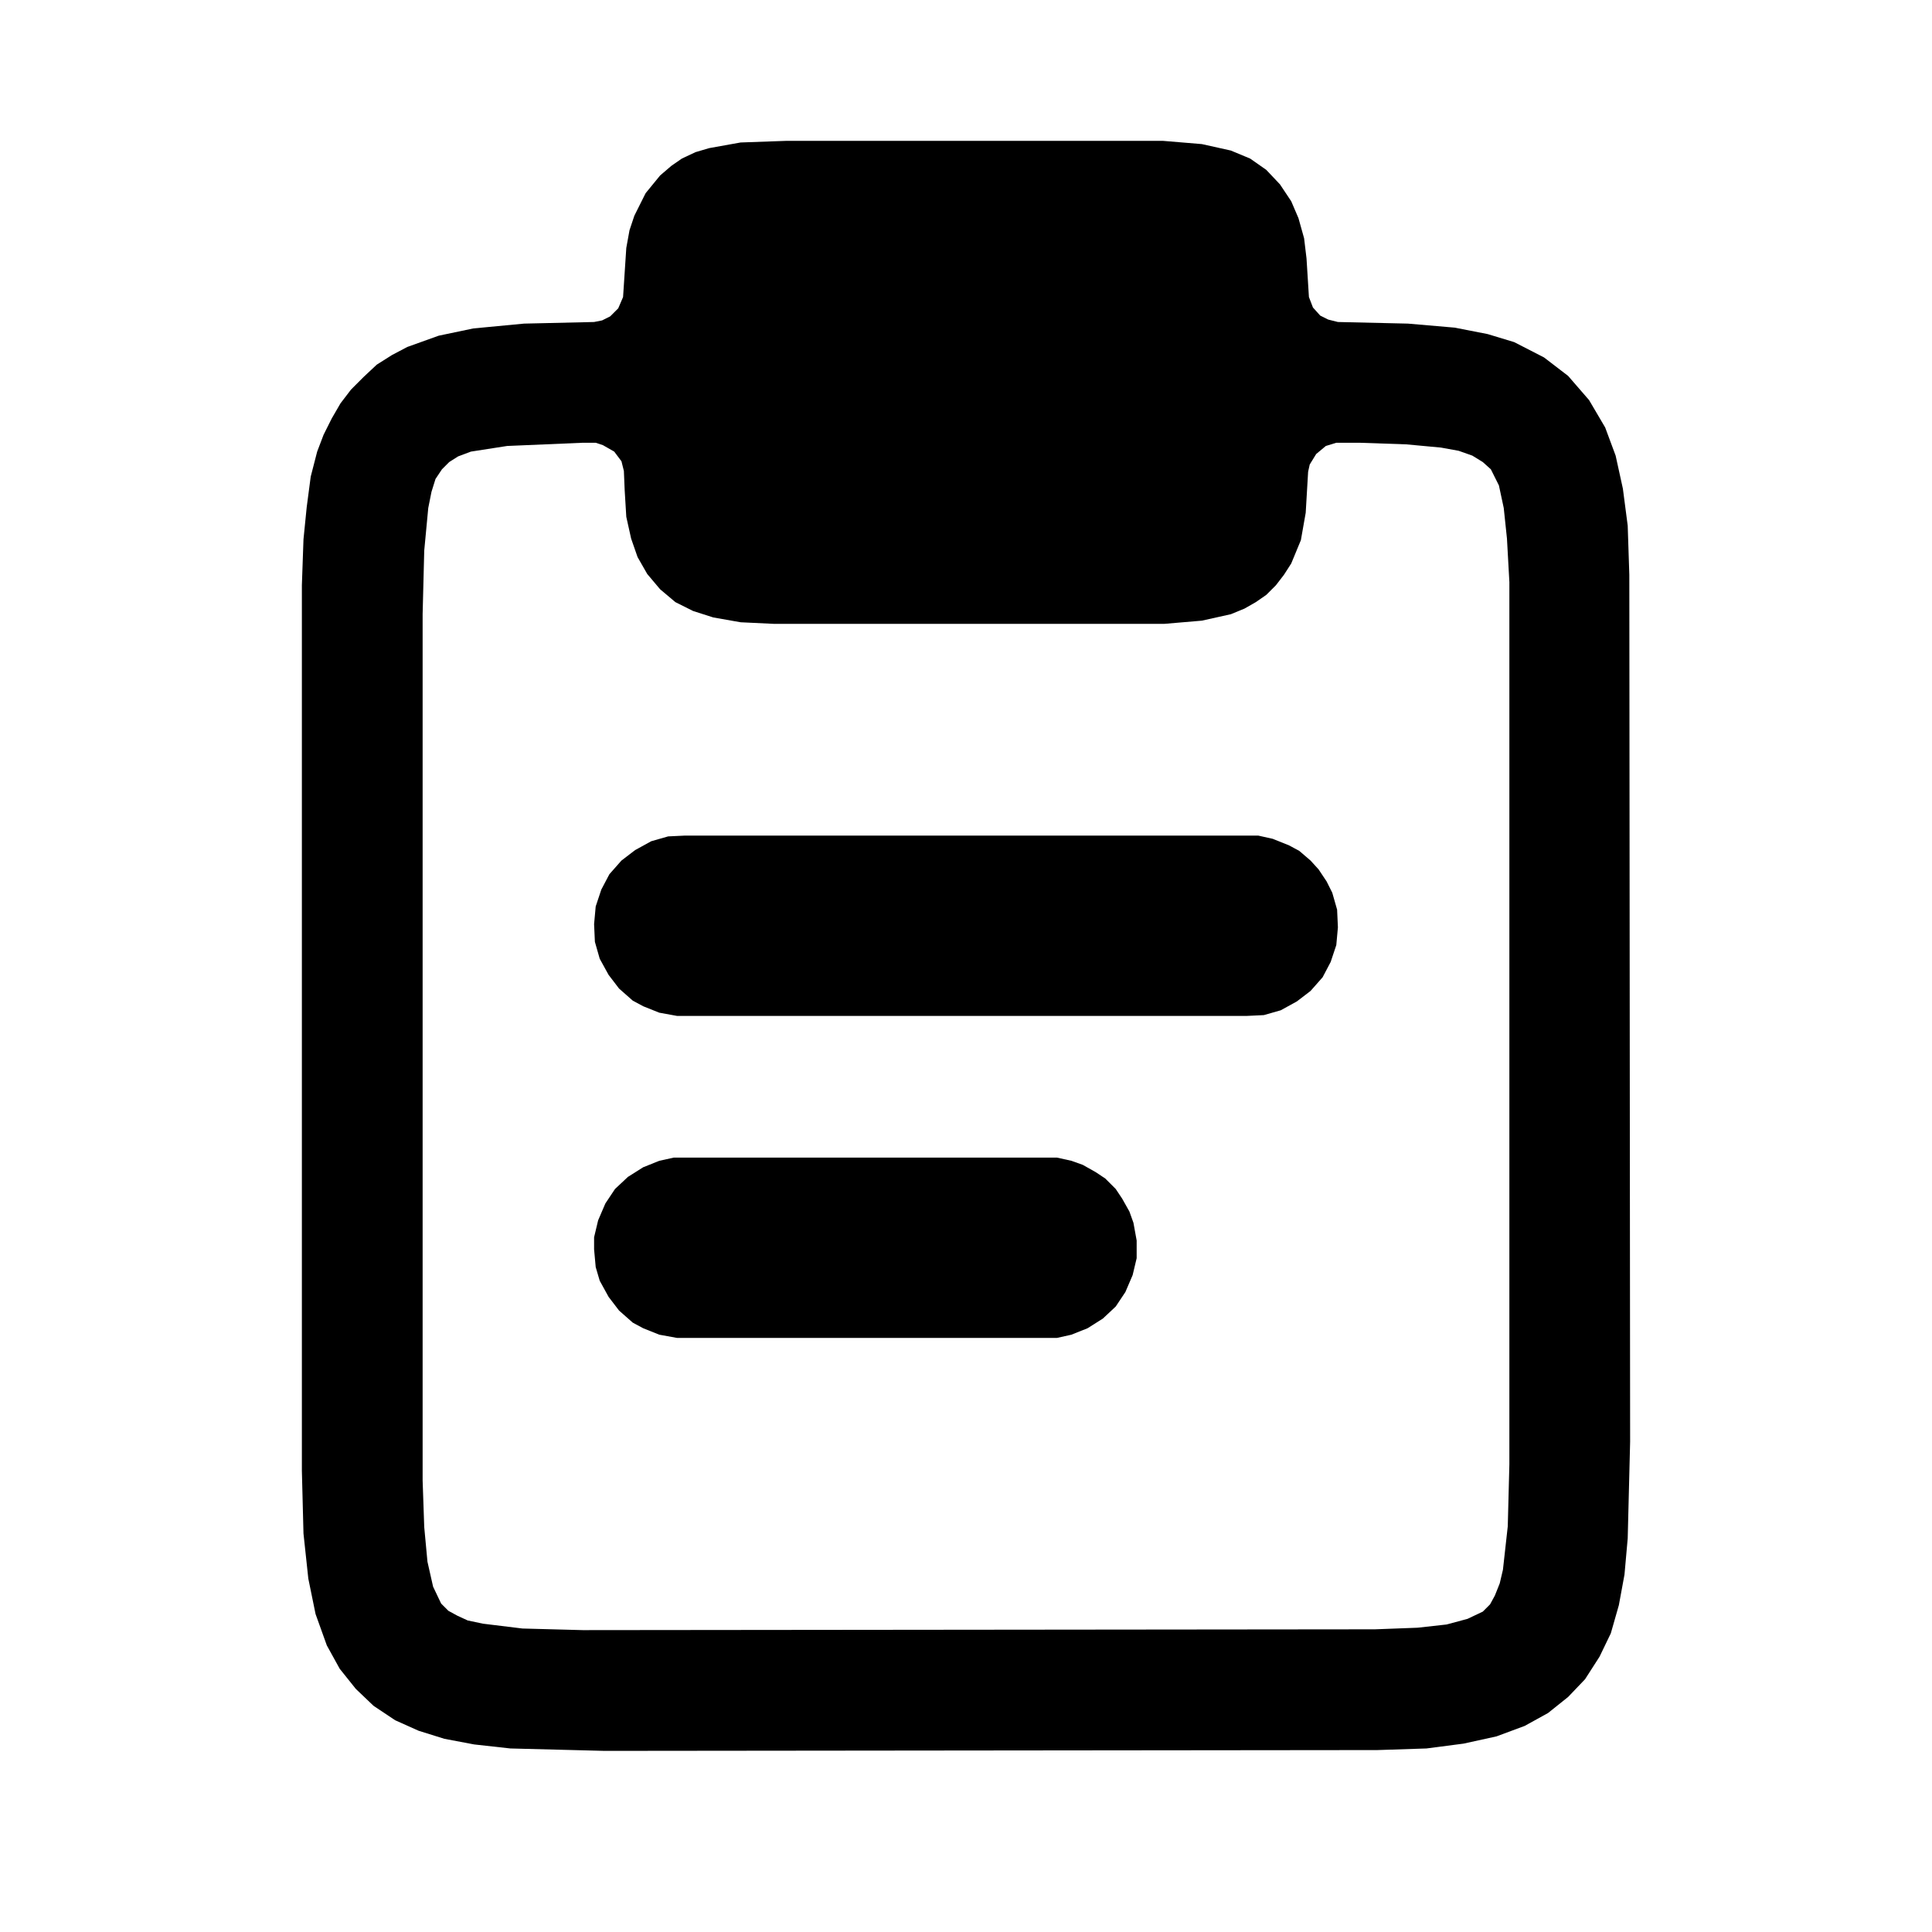
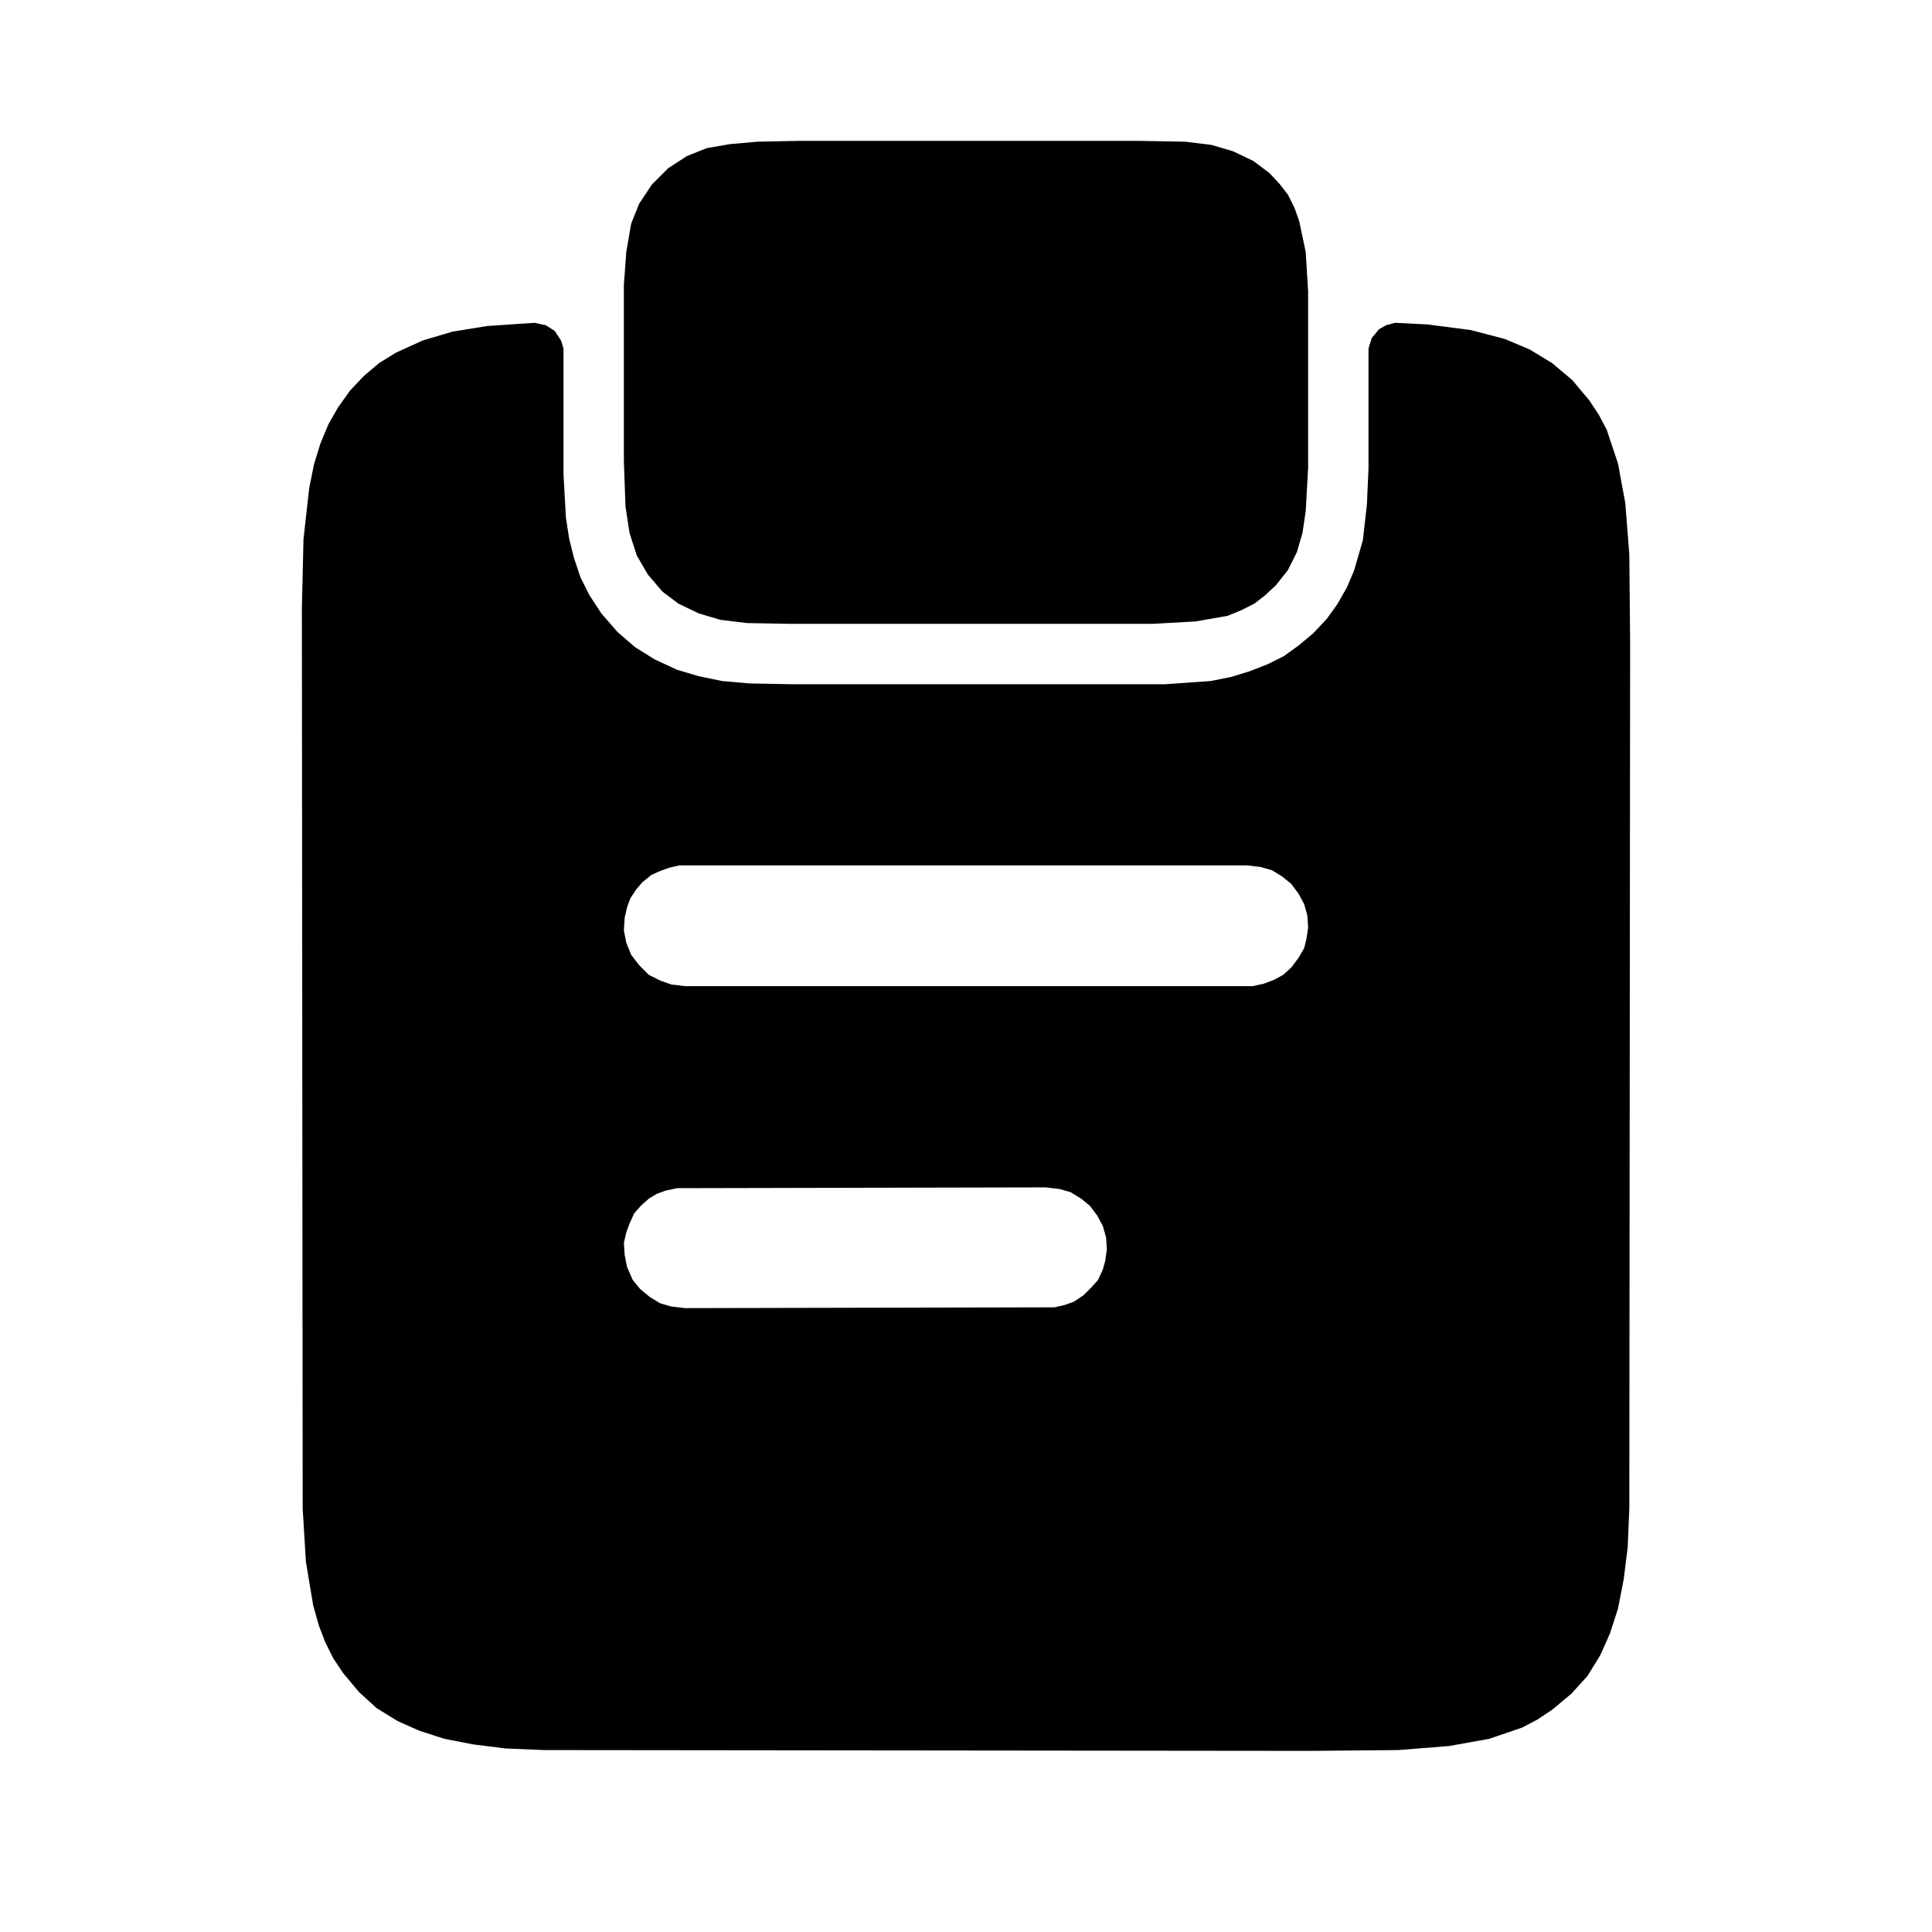
<svg xmlns="http://www.w3.org/2000/svg" viewBox="0 0 24 24" fill="currentColor">
-   <path fill-rule="evenodd" d="M9.76 1.75L9.2 1.77L8.81 1.84L8.64 1.89L8.47 1.97L8.34 2.06L8.2 2.18L8.02 2.4L7.88 2.68L7.82 2.86L7.78 3.08L7.74 3.69L7.68 3.83L7.58 3.93L7.48 3.98L7.38 4L6.51 4.02L5.88 4.08L5.45 4.17L5.06 4.31L4.87 4.41L4.68 4.53L4.52 4.68L4.36 4.84L4.23 5.01L4.12 5.2L4.02 5.4L3.94 5.61L3.86 5.92L3.81 6.3L3.77 6.7L3.75 7.27L3.75 18.27L3.77 19.05L3.83 19.61L3.92 20.05L4.06 20.44L4.22 20.73L4.42 20.98L4.64 21.19L4.91 21.37L5.2 21.5L5.52 21.6L5.89 21.67L6.34 21.72L7.51 21.75L17.11 21.74L17.72 21.72L18.18 21.66L18.59 21.57L18.94 21.44L19.23 21.28L19.48 21.08L19.69 20.86L19.87 20.58L20.01 20.29L20.11 19.94L20.18 19.56L20.22 19.11L20.25 17.91L20.24 7.14L20.22 6.53L20.16 6.07L20.07 5.66L19.94 5.31L19.74 4.97L19.48 4.67L19.18 4.44L18.81 4.25L18.48 4.15L18.07 4.07L17.49 4.02L16.62 4L16.5 3.97L16.4 3.92L16.31 3.82L16.26 3.69L16.23 3.21L16.2 2.96L16.13 2.71L16.04 2.5L15.9 2.29L15.73 2.11L15.53 1.97L15.29 1.87L14.93 1.79L14.45 1.75ZM7.76 6.09L7.78 6.42L7.84 6.69L7.92 6.92L8.04 7.13L8.2 7.32L8.39 7.48L8.61 7.59L8.86 7.67L9.2 7.73L9.62 7.75L14.46 7.75L14.93 7.71L15.29 7.63L15.46 7.56L15.6 7.48L15.73 7.39L15.85 7.27L15.95 7.14L16.04 7L16.16 6.71L16.22 6.37L16.25 5.86L16.27 5.77L16.35 5.64L16.47 5.54L16.6 5.5L16.89 5.5L17.47 5.52L17.9 5.56L18.12 5.6L18.29 5.66L18.42 5.74L18.52 5.83L18.62 6.03L18.68 6.31L18.72 6.69L18.75 7.23L18.75 18.19L18.73 18.96L18.67 19.5L18.63 19.67L18.57 19.82L18.51 19.93L18.42 20.02L18.23 20.11L17.97 20.18L17.61 20.22L17.08 20.24L7.24 20.25L6.49 20.23L6 20.17L5.81 20.13L5.68 20.07L5.57 20.01L5.48 19.92L5.38 19.71L5.31 19.4L5.27 18.97L5.25 18.39L5.25 7.63L5.27 6.84L5.32 6.31L5.36 6.11L5.41 5.95L5.49 5.83L5.58 5.74L5.69 5.67L5.85 5.61L6.3 5.54L7.24 5.5L7.4 5.5L7.49 5.53L7.63 5.61L7.72 5.73L7.75 5.85ZM8.65 12.62L15.49 12.62L15.7 12.61L15.91 12.55L16.11 12.44L16.28 12.31L16.43 12.14L16.53 11.95L16.6 11.74L16.62 11.52L16.61 11.3L16.55 11.09L16.48 10.95L16.38 10.8L16.28 10.69L16.14 10.57L16.01 10.5L15.81 10.42L15.63 10.38L8.51 10.38L8.3 10.39L8.09 10.45L7.89 10.56L7.72 10.69L7.57 10.86L7.47 11.05L7.4 11.26L7.38 11.48L7.39 11.7L7.45 11.91L7.56 12.11L7.69 12.28L7.86 12.43L7.99 12.5L8.19 12.58L8.41 12.62ZM8.65 16.62L12.99 16.62L13.13 16.62L13.31 16.58L13.51 16.5L13.7 16.38L13.86 16.23L13.98 16.05L14.07 15.84L14.12 15.63L14.12 15.41L14.08 15.19L14.03 15.05L13.94 14.89L13.86 14.77L13.73 14.64L13.61 14.56L13.45 14.47L13.31 14.42L13.13 14.38L8.51 14.38L8.37 14.38L8.19 14.42L7.99 14.5L7.8 14.62L7.64 14.77L7.52 14.95L7.43 15.16L7.38 15.37L7.38 15.52L7.4 15.74L7.45 15.91L7.56 16.11L7.69 16.28L7.86 16.43L7.99 16.5L8.19 16.58L8.41 16.62Z" />
+   <path fill-rule="evenodd" d="M9.92 1.75L9.41 1.76L9.07 1.79L8.78 1.84L8.53 1.94L8.3 2.09L8.1 2.29L7.94 2.53L7.84 2.78L7.78 3.13L7.75 3.54L7.75 5.73L7.77 6.29L7.82 6.62L7.91 6.9L8.05 7.14L8.23 7.35L8.43 7.5L8.68 7.62L8.95 7.7L9.28 7.74L9.84 7.75L14.31 7.75L14.85 7.72L15.25 7.65L15.42 7.58L15.58 7.5L15.71 7.4L15.85 7.27L16 7.08L16.11 6.86L16.18 6.62L16.22 6.35L16.25 5.81L16.25 3.62L16.22 3.13L16.14 2.75L16.08 2.58L16 2.42L15.9 2.29L15.77 2.15L15.57 2L15.32 1.88L15.05 1.8L14.72 1.76L14.16 1.75ZM7 4.33L6.97 4.23L6.89 4.11L6.78 4.04L6.64 4.01L6.05 4.05L5.62 4.12L5.25 4.23L4.92 4.38L4.71 4.51L4.52 4.67L4.35 4.85L4.2 5.06L4.08 5.27L3.98 5.51L3.9 5.77L3.84 6.07L3.77 6.7L3.75 7.55L3.76 18.74L3.8 19.4L3.89 19.94L3.96 20.19L4.04 20.4L4.14 20.6L4.26 20.78L4.46 21.02L4.68 21.22L4.94 21.38L5.21 21.5L5.52 21.6L5.88 21.67L6.28 21.72L6.76 21.74L16.26 21.75L17.37 21.74L18 21.69L18.5 21.6L18.91 21.46L19.1 21.36L19.28 21.24L19.52 21.04L19.72 20.82L19.88 20.56L20 20.29L20.1 19.98L20.17 19.62L20.22 19.22L20.24 18.74L20.25 7.99L20.24 6.89L20.19 6.25L20.1 5.76L19.96 5.34L19.86 5.15L19.74 4.97L19.53 4.72L19.28 4.51L19 4.34L18.69 4.21L18.27 4.1L17.73 4.03L17.33 4.01L17.22 4.04L17.13 4.09L17.04 4.2L17 4.33L17 5.82L16.98 6.27L16.93 6.71L16.82 7.09L16.73 7.3L16.61 7.51L16.48 7.69L16.31 7.87L16.13 8.02L15.95 8.15L15.75 8.25L15.52 8.34L15.29 8.41L15.04 8.46L14.47 8.5L9.84 8.5L9.31 8.49L8.97 8.46L8.68 8.4L8.41 8.32L8.13 8.19L7.89 8.04L7.67 7.85L7.47 7.62L7.32 7.39L7.21 7.17L7.13 6.93L7.07 6.69L7.03 6.43L7 5.89ZM7.76 11.4L7.79 11.27L7.83 11.16L7.91 11.04L7.98 10.96L8.09 10.87L8.2 10.82L8.31 10.78L8.44 10.75L15.49 10.75L15.66 10.77L15.8 10.81L15.93 10.89L16.04 10.98L16.13 11.1L16.2 11.23L16.24 11.37L16.25 11.52L16.23 11.66L16.2 11.78L16.13 11.9L16.04 12.02L15.94 12.11L15.83 12.17L15.7 12.22L15.56 12.25L8.51 12.25L8.34 12.23L8.2 12.18L8.06 12.11L7.94 11.99L7.84 11.86L7.78 11.71L7.75 11.56ZM7.75 15.44L7.78 15.31L7.82 15.2L7.88 15.07L7.96 14.98L8.06 14.89L8.16 14.83L8.27 14.79L8.41 14.76L12.99 14.75L13.16 14.77L13.3 14.81L13.43 14.89L13.54 14.98L13.63 15.1L13.7 15.23L13.74 15.37L13.75 15.52L13.73 15.66L13.7 15.77L13.64 15.9L13.56 15.99L13.46 16.09L13.34 16.17L13.23 16.21L13.1 16.24L8.51 16.25L8.34 16.23L8.2 16.19L8.07 16.11L7.95 16.01L7.86 15.9L7.79 15.74L7.76 15.59Z" />
</svg>
